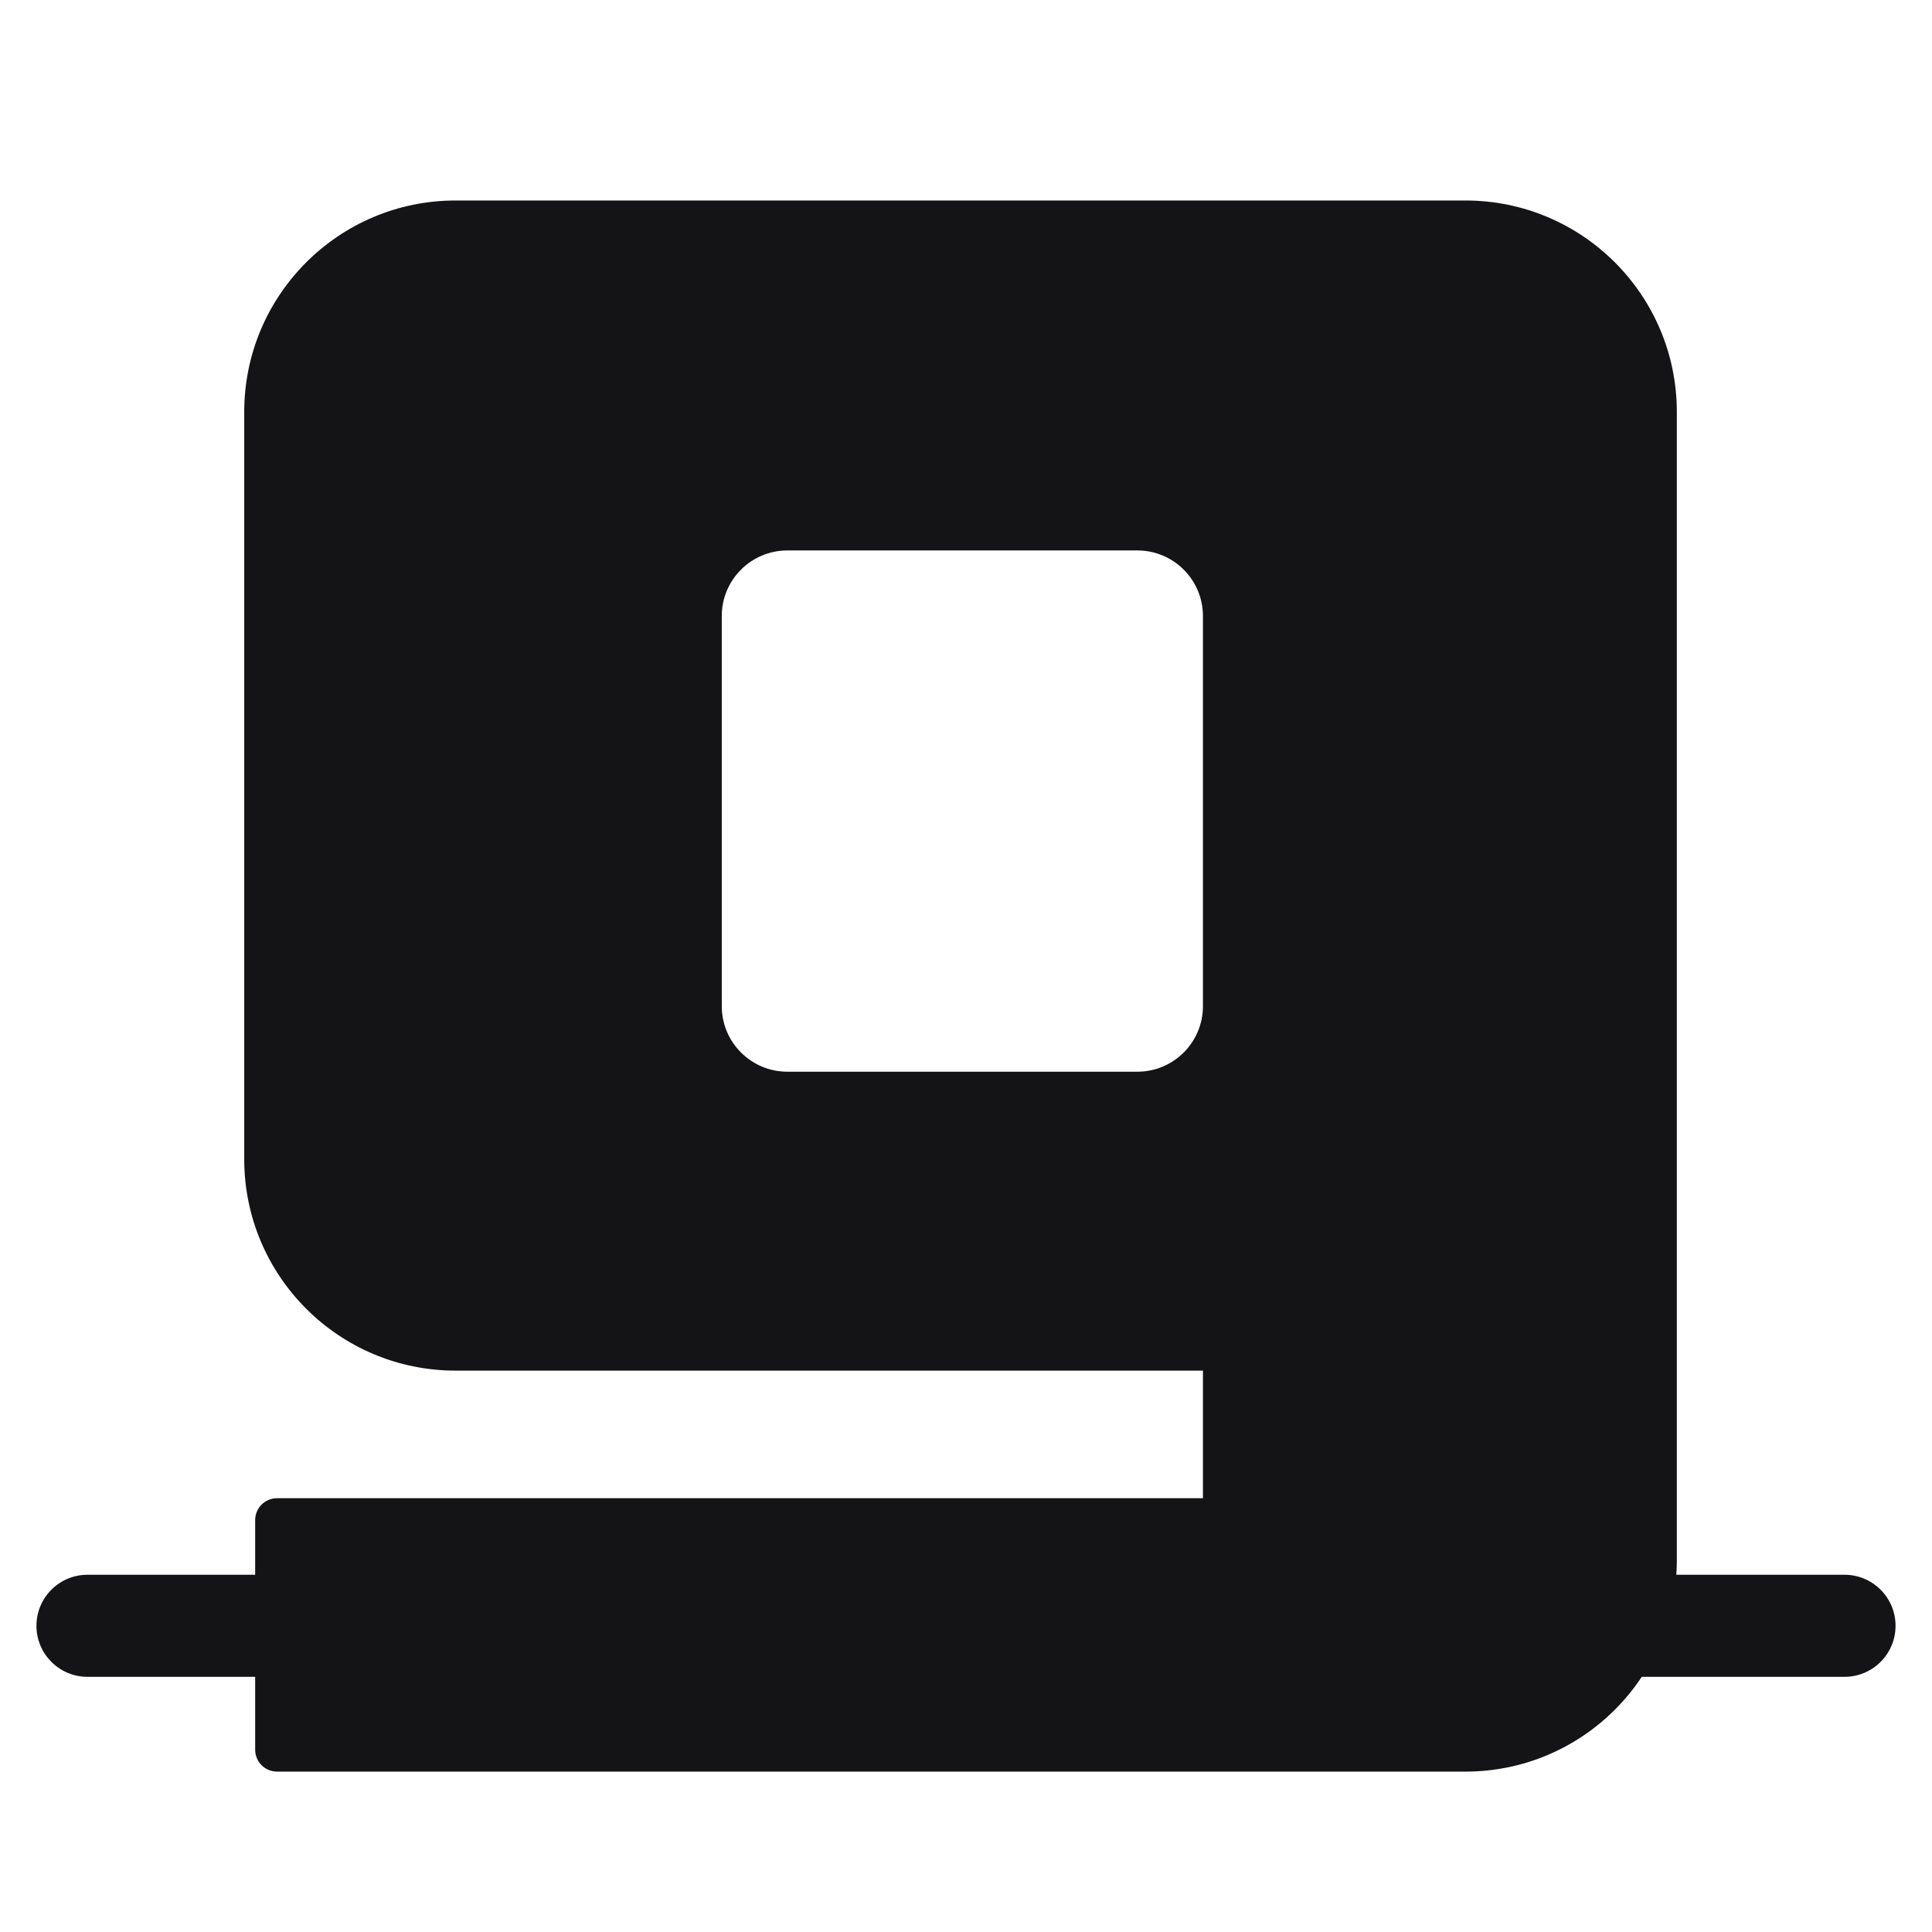
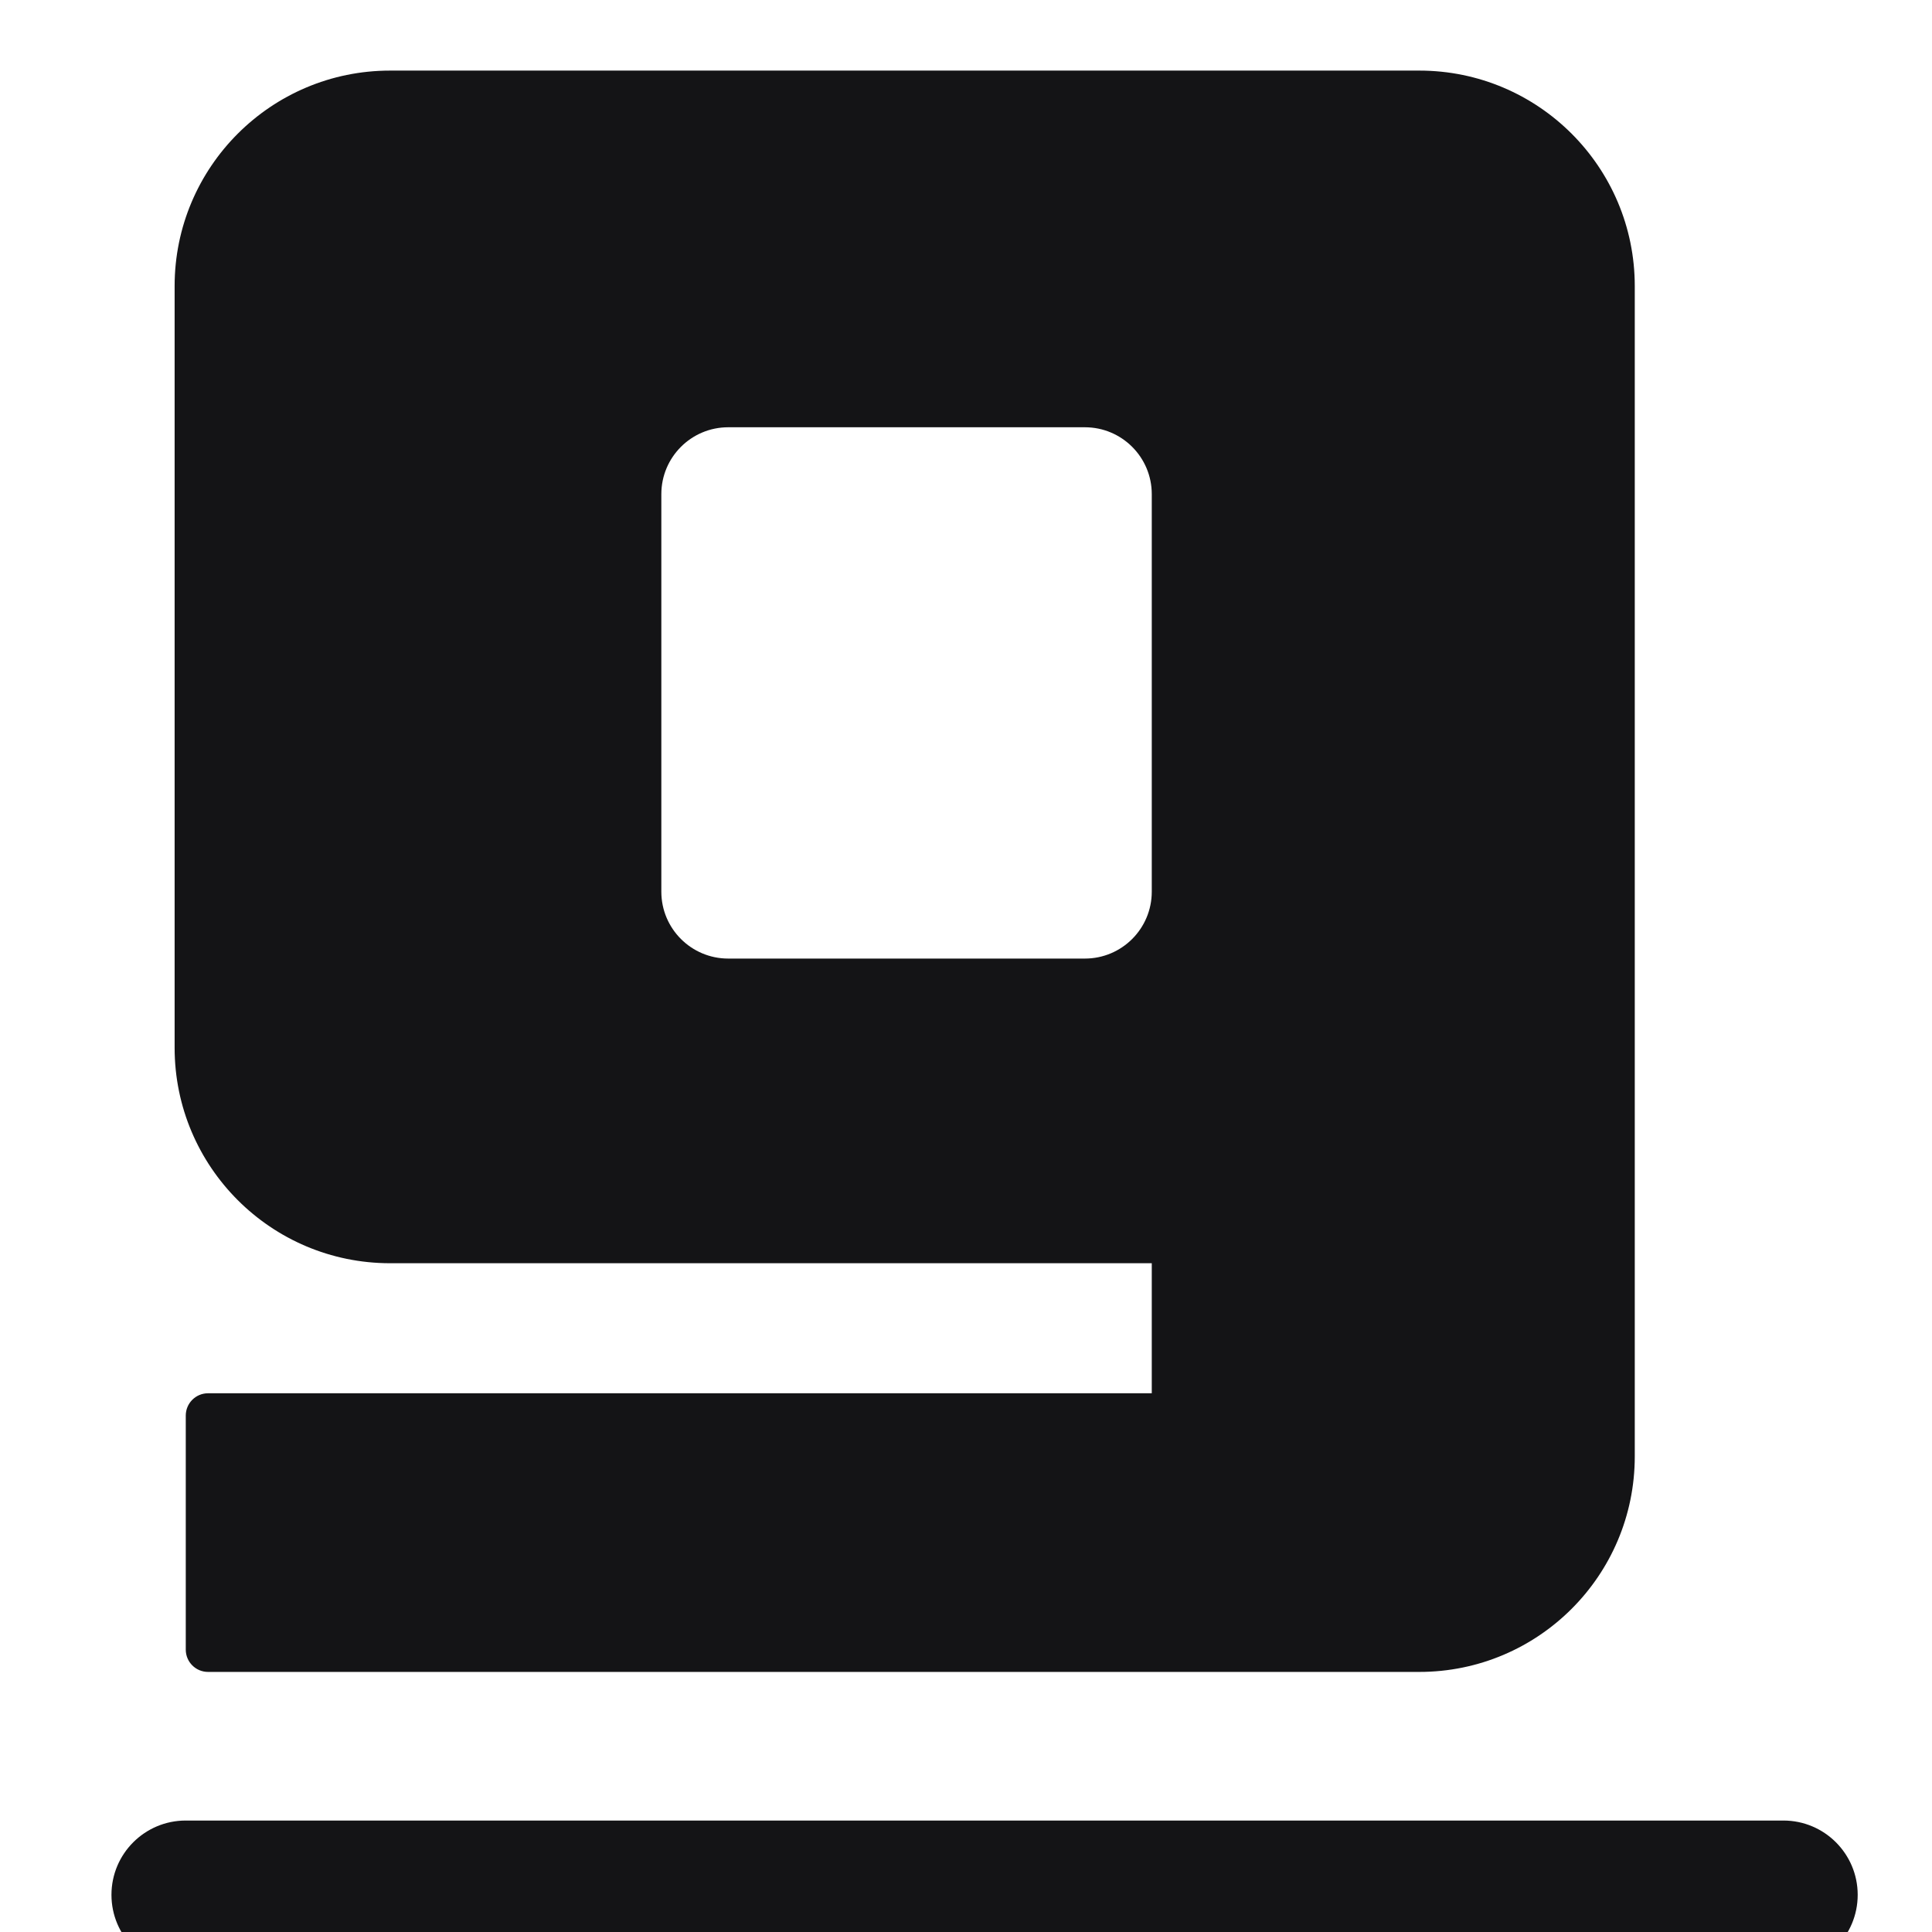
- <svg xmlns="http://www.w3.org/2000/svg" viewBox="20 194 530 530" role="img" aria-label="gonk">
-   <rect x="30" y="626.0" width="510" height="28" rx="14.0" fill="#141416" />
+ <svg xmlns="http://www.w3.org/2000/svg" viewBox="40 230 520 520" role="img" aria-label="gonk">
+   <rect x="70" y="720" width="470" height="40" rx="20.0" fill="#141416" />
  <path fill="#141416" fill-rule="evenodd" d="M145 249 H422 A58 58 0 0 1 480 307 V622 A58 58 0 0 1 422 680 H96 A6 6 0 0 1 90 674 V611 A6 6 0 0 1 96 605 H350 V570 H145 A58 58 0 0 1 87 512 V307 A58 58 0 0 1 145 249 Z M236 345 A18 18 0 0 0 218 363 V470 A18 18 0 0 0 236 488 H332 A18 18 0 0 0 350 470 V363 A18 18 0 0 0 332 345 Z" />
</svg>
